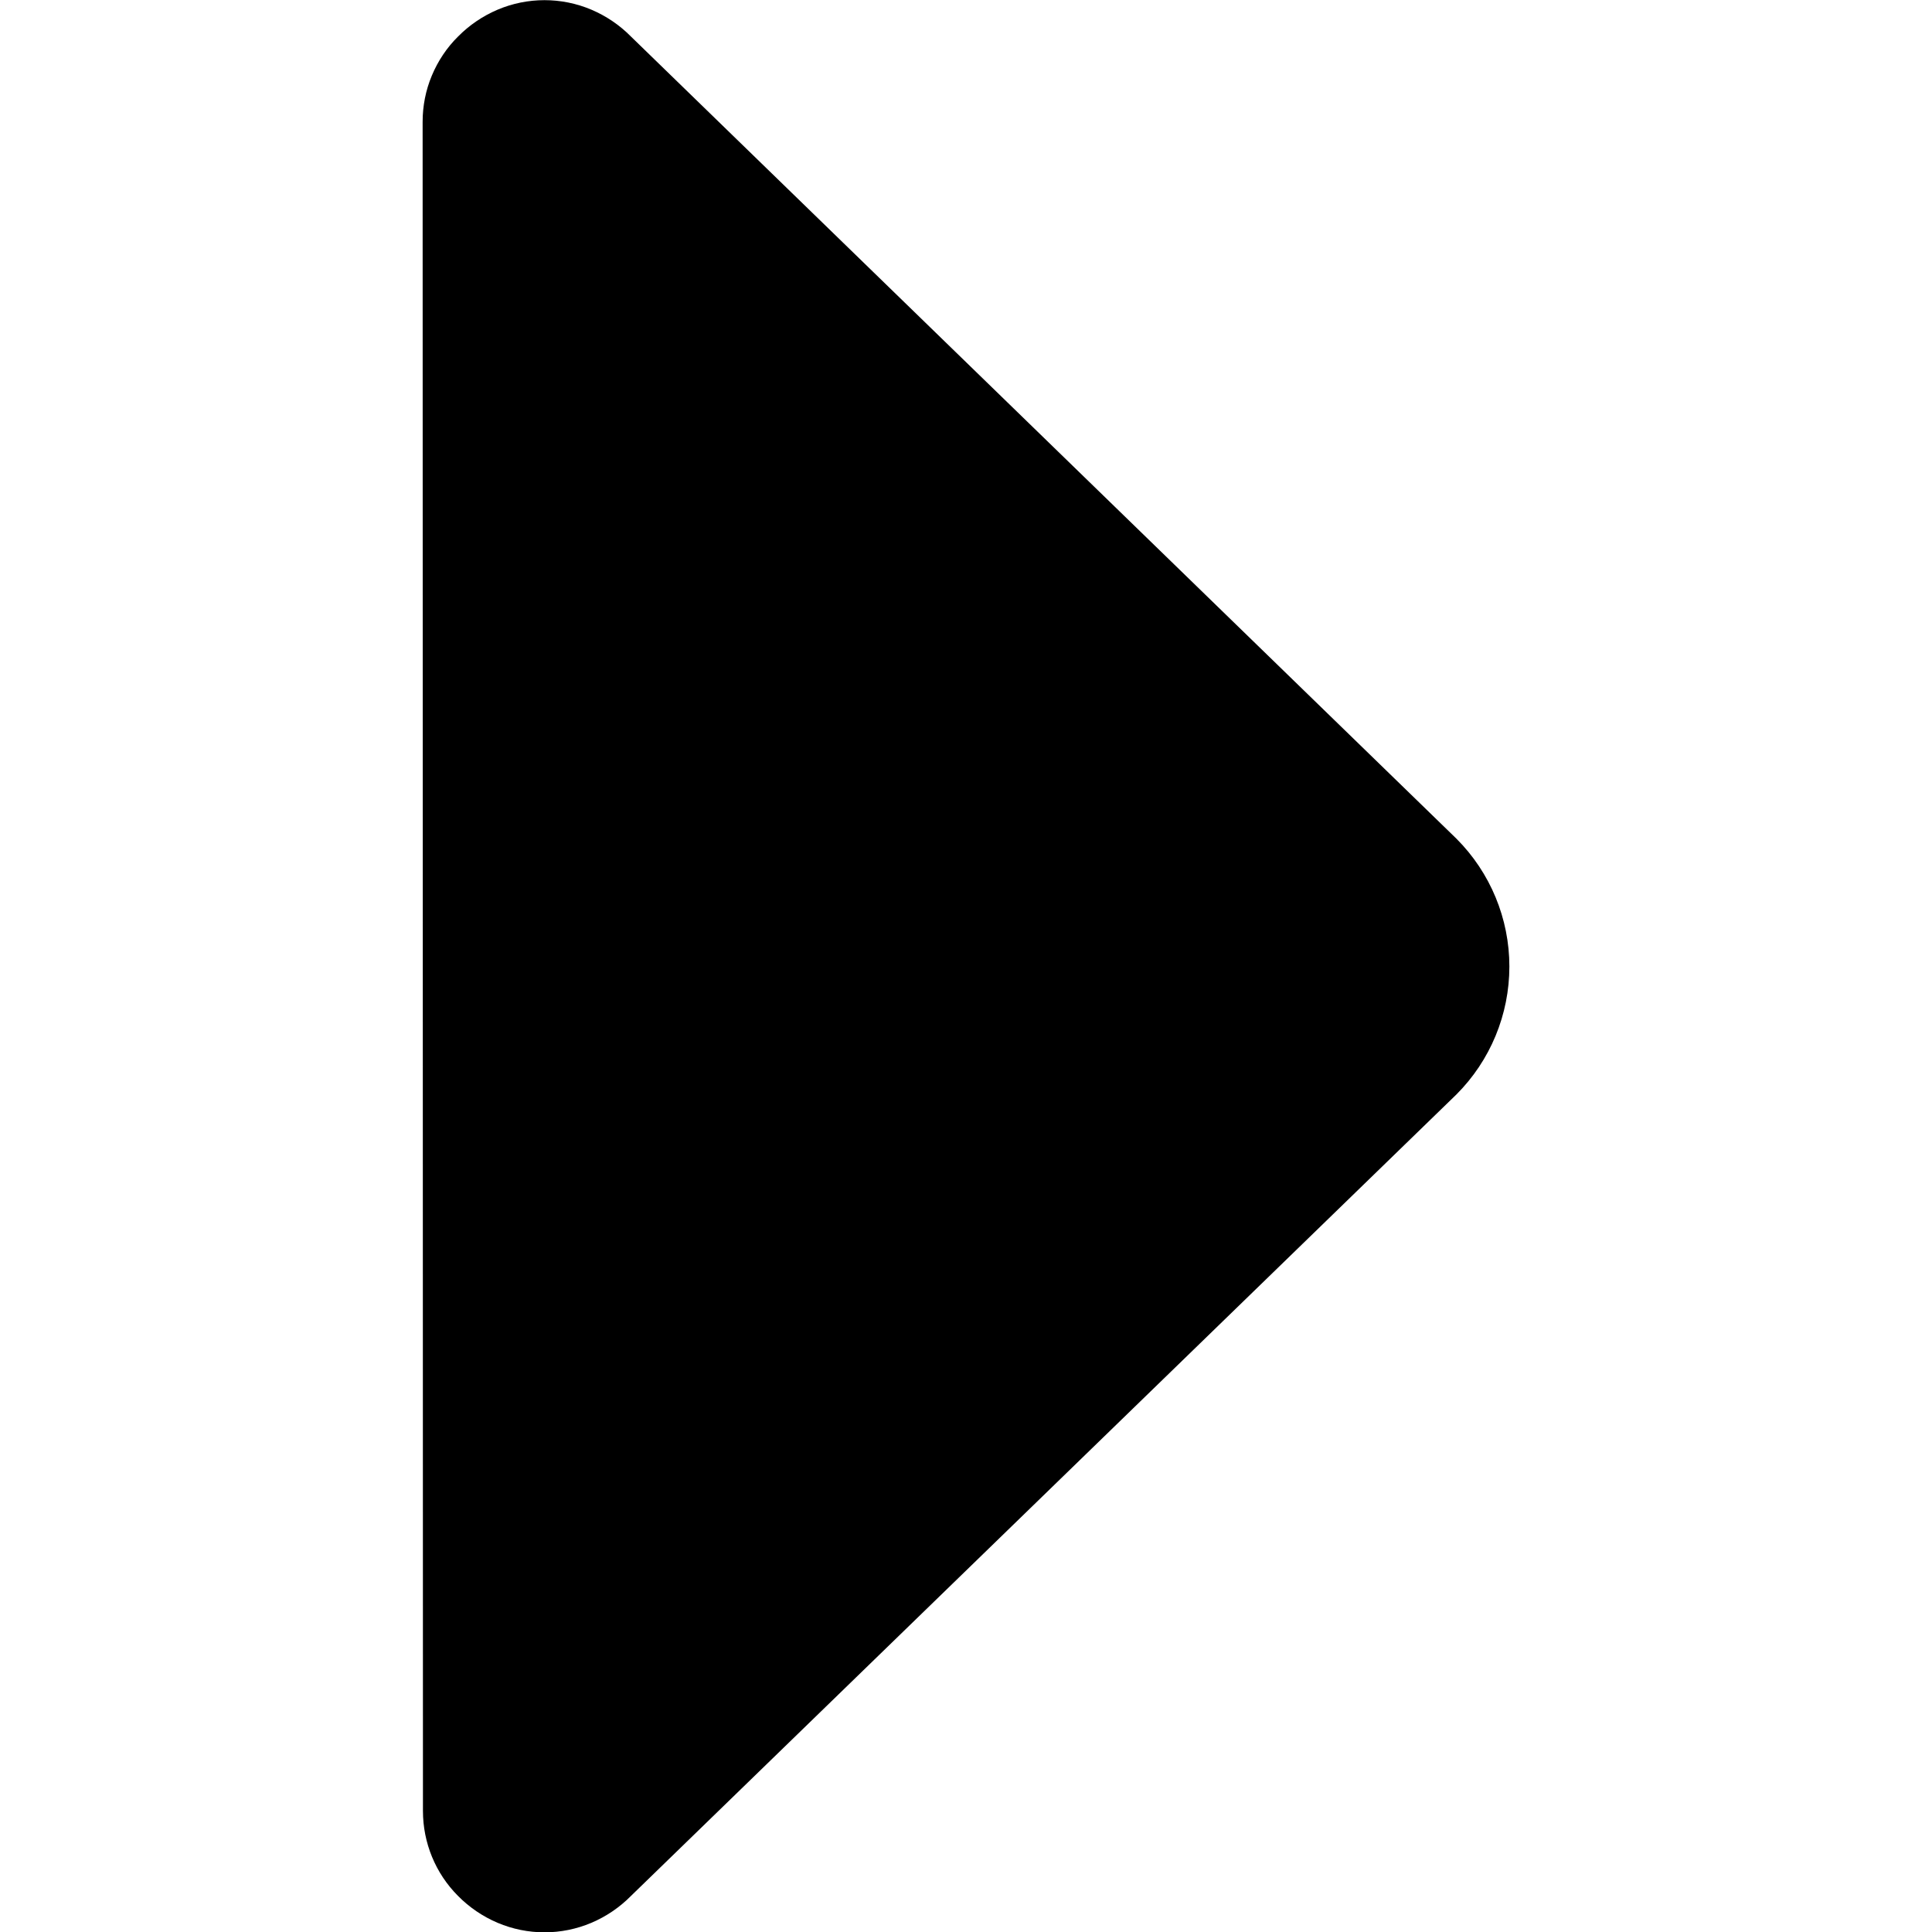
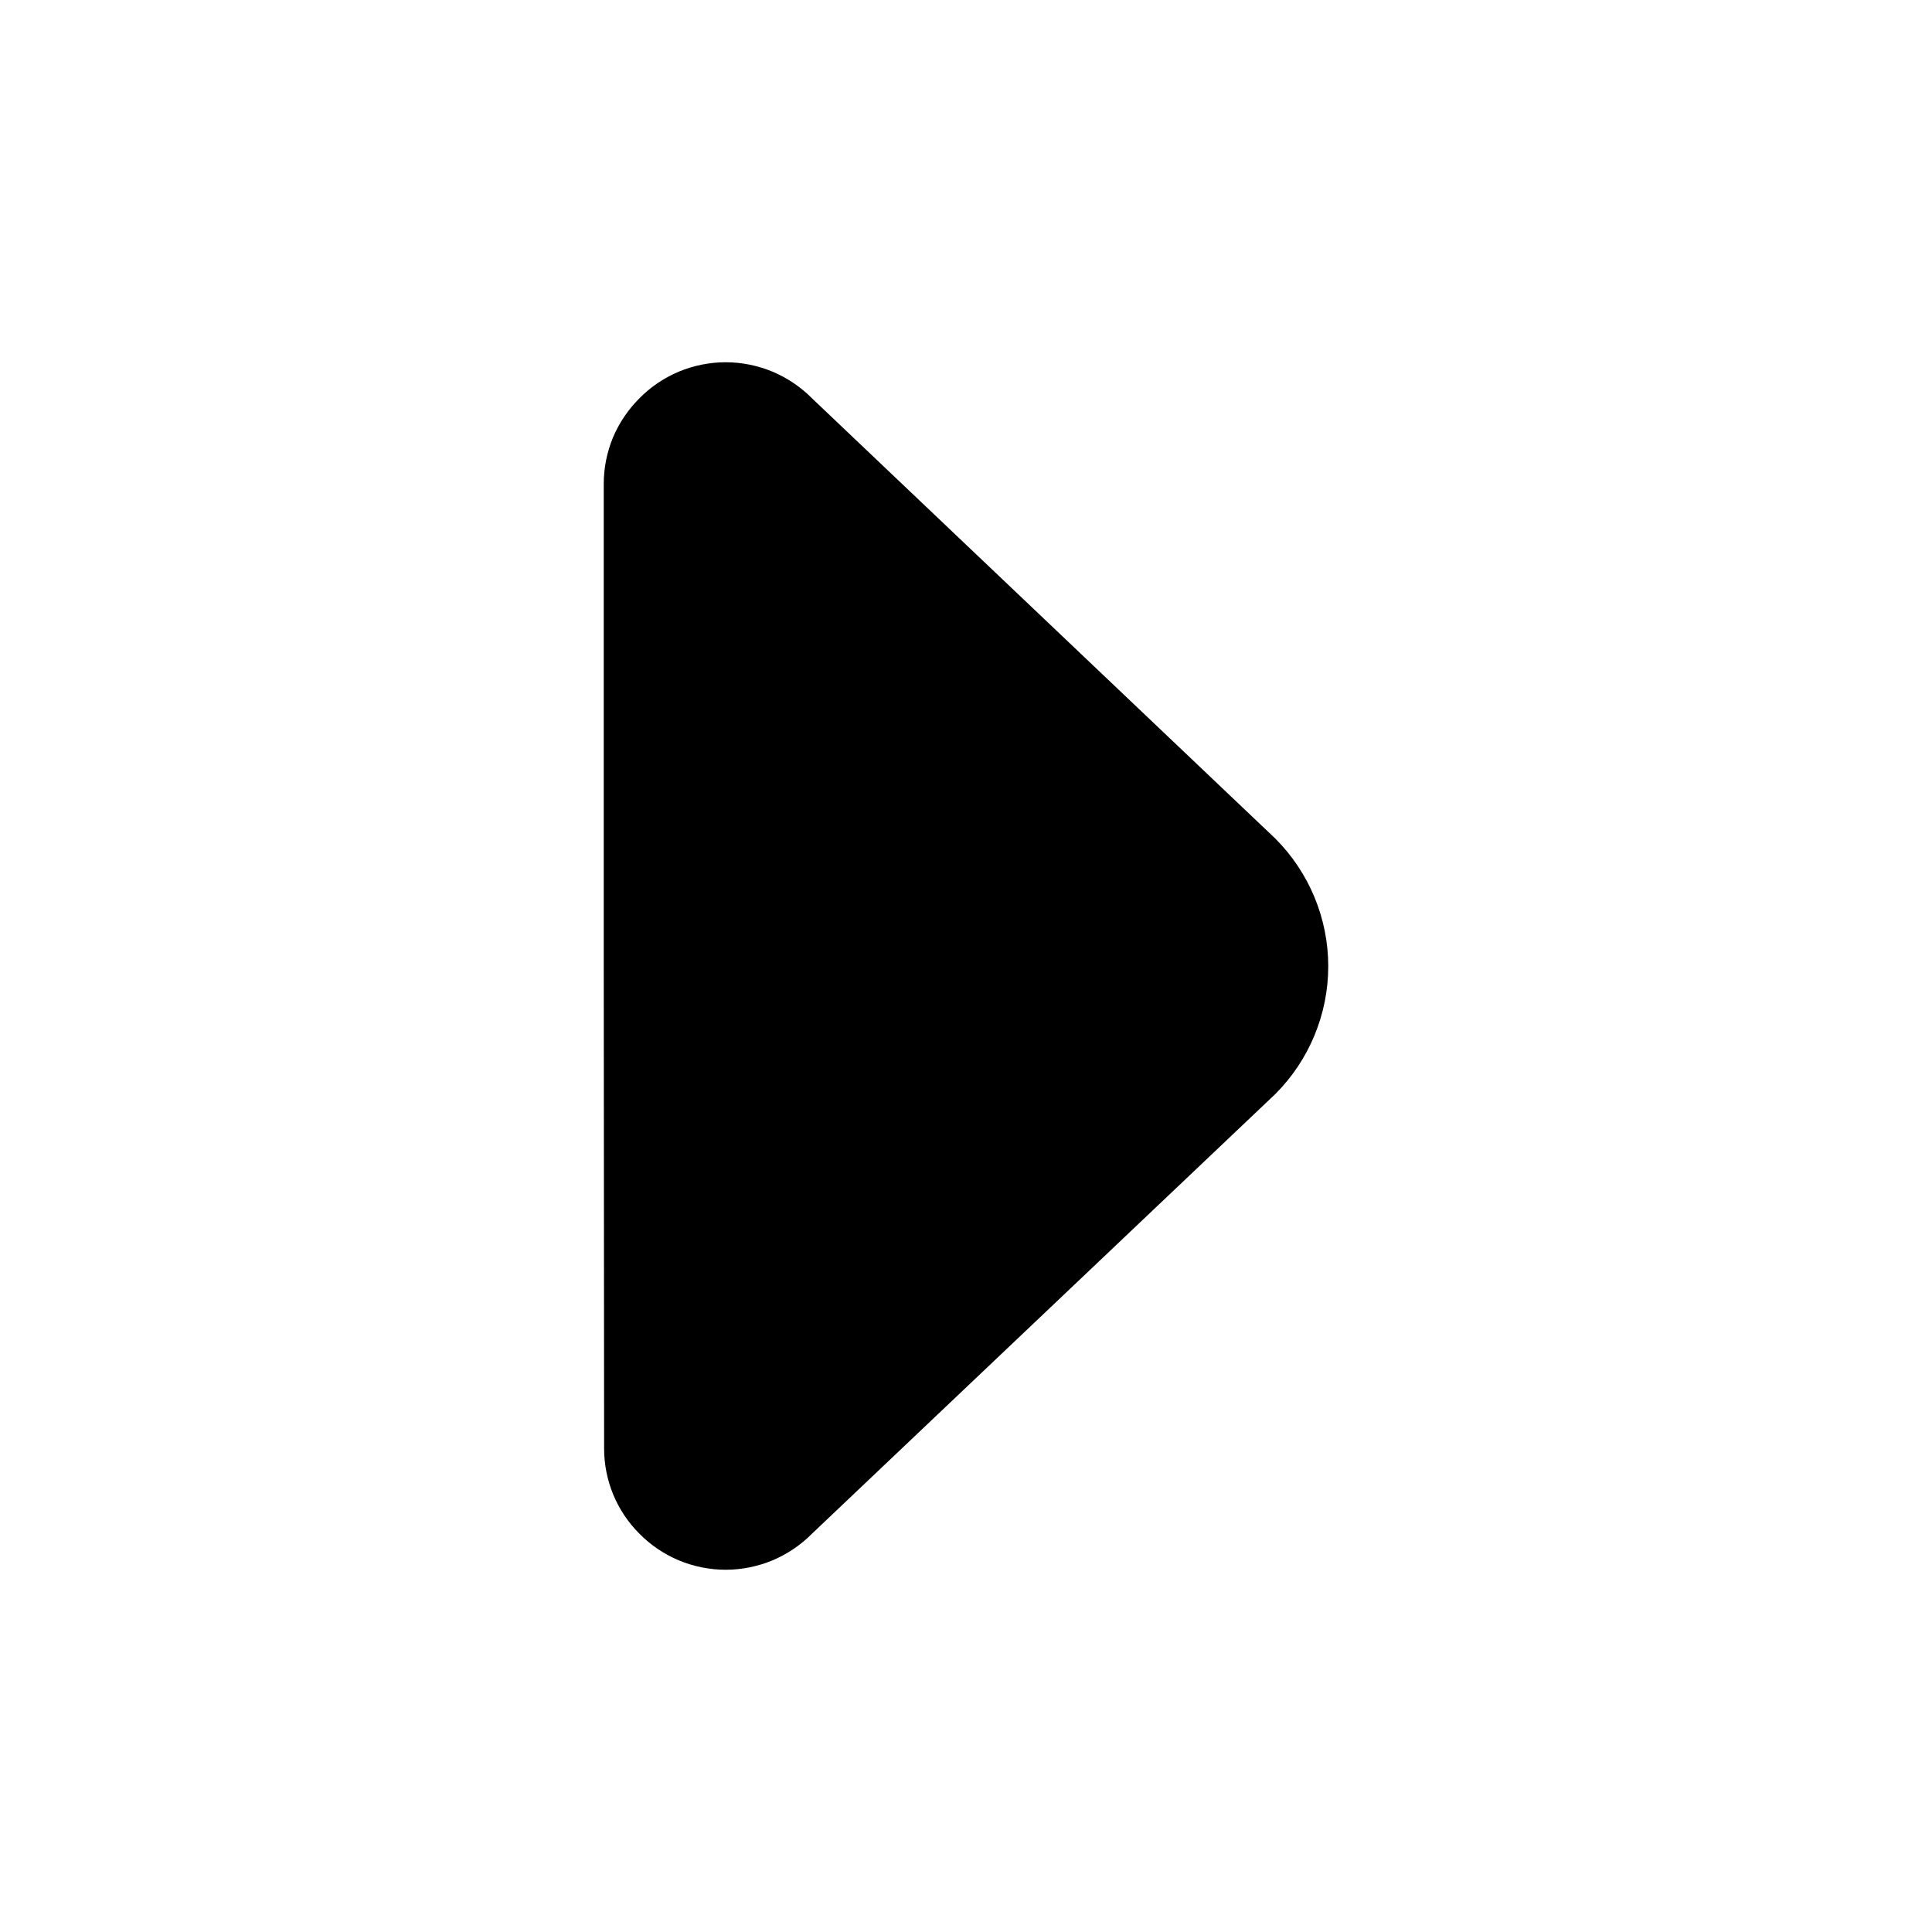
- <svg xmlns="http://www.w3.org/2000/svg" viewBox="0 0 12 12">
-   <path fill="currentColor" d="M2.682 0.47C2.72 0.379 2.775 0.296 2.845 0.227C2.915 0.156 2.999 0.099 3.091 0.06C3.183 0.021 3.282 0.001 3.382 0.001C3.482 0.001 3.581 0.021 3.673 0.06C3.765 0.099 3.849 0.156 3.919 0.227L9.046 5.209C9.257 5.42 9.375 5.706 9.375 6.003C9.375 6.301 9.257 6.587 9.046 6.798L3.919 11.776C3.849 11.847 3.765 11.904 3.673 11.943C3.581 11.982 3.482 12.002 3.382 12.002C3.282 12.002 3.183 11.982 3.091 11.943C2.999 11.904 2.915 11.847 2.845 11.776C2.705 11.636 2.627 11.446 2.627 11.248L2.625 0.757C2.625 0.658 2.644 0.561 2.682 0.47Z" />
+ <svg xmlns="http://www.w3.org/2000/svg" viewBox="0 0 16 16" fill="none">
+   <path d="M6.726 3.3L10.561 6.944C10.842 7.225 11 7.606 11 8.002C11 8.399 10.842 8.78 10.561 9.061L6.726 12.7C6.632 12.795 6.521 12.87 6.398 12.922C6.275 12.973 6.143 13 6.01 13C5.876 13 5.744 12.973 5.621 12.922C5.498 12.87 5.387 12.795 5.294 12.7C5.107 12.513 5.003 12.26 5.003 11.996L5 8.002V4.007C5 3.875 5.026 3.746 5.076 3.624C5.127 3.503 5.201 3.393 5.294 3.3C5.387 3.205 5.498 3.13 5.621 3.078C5.744 3.027 5.876 3 6.01 3C6.143 3 6.275 3.027 6.398 3.078C6.521 3.13 6.632 3.205 6.726 3.3Z" fill="currentColor" />
</svg>
